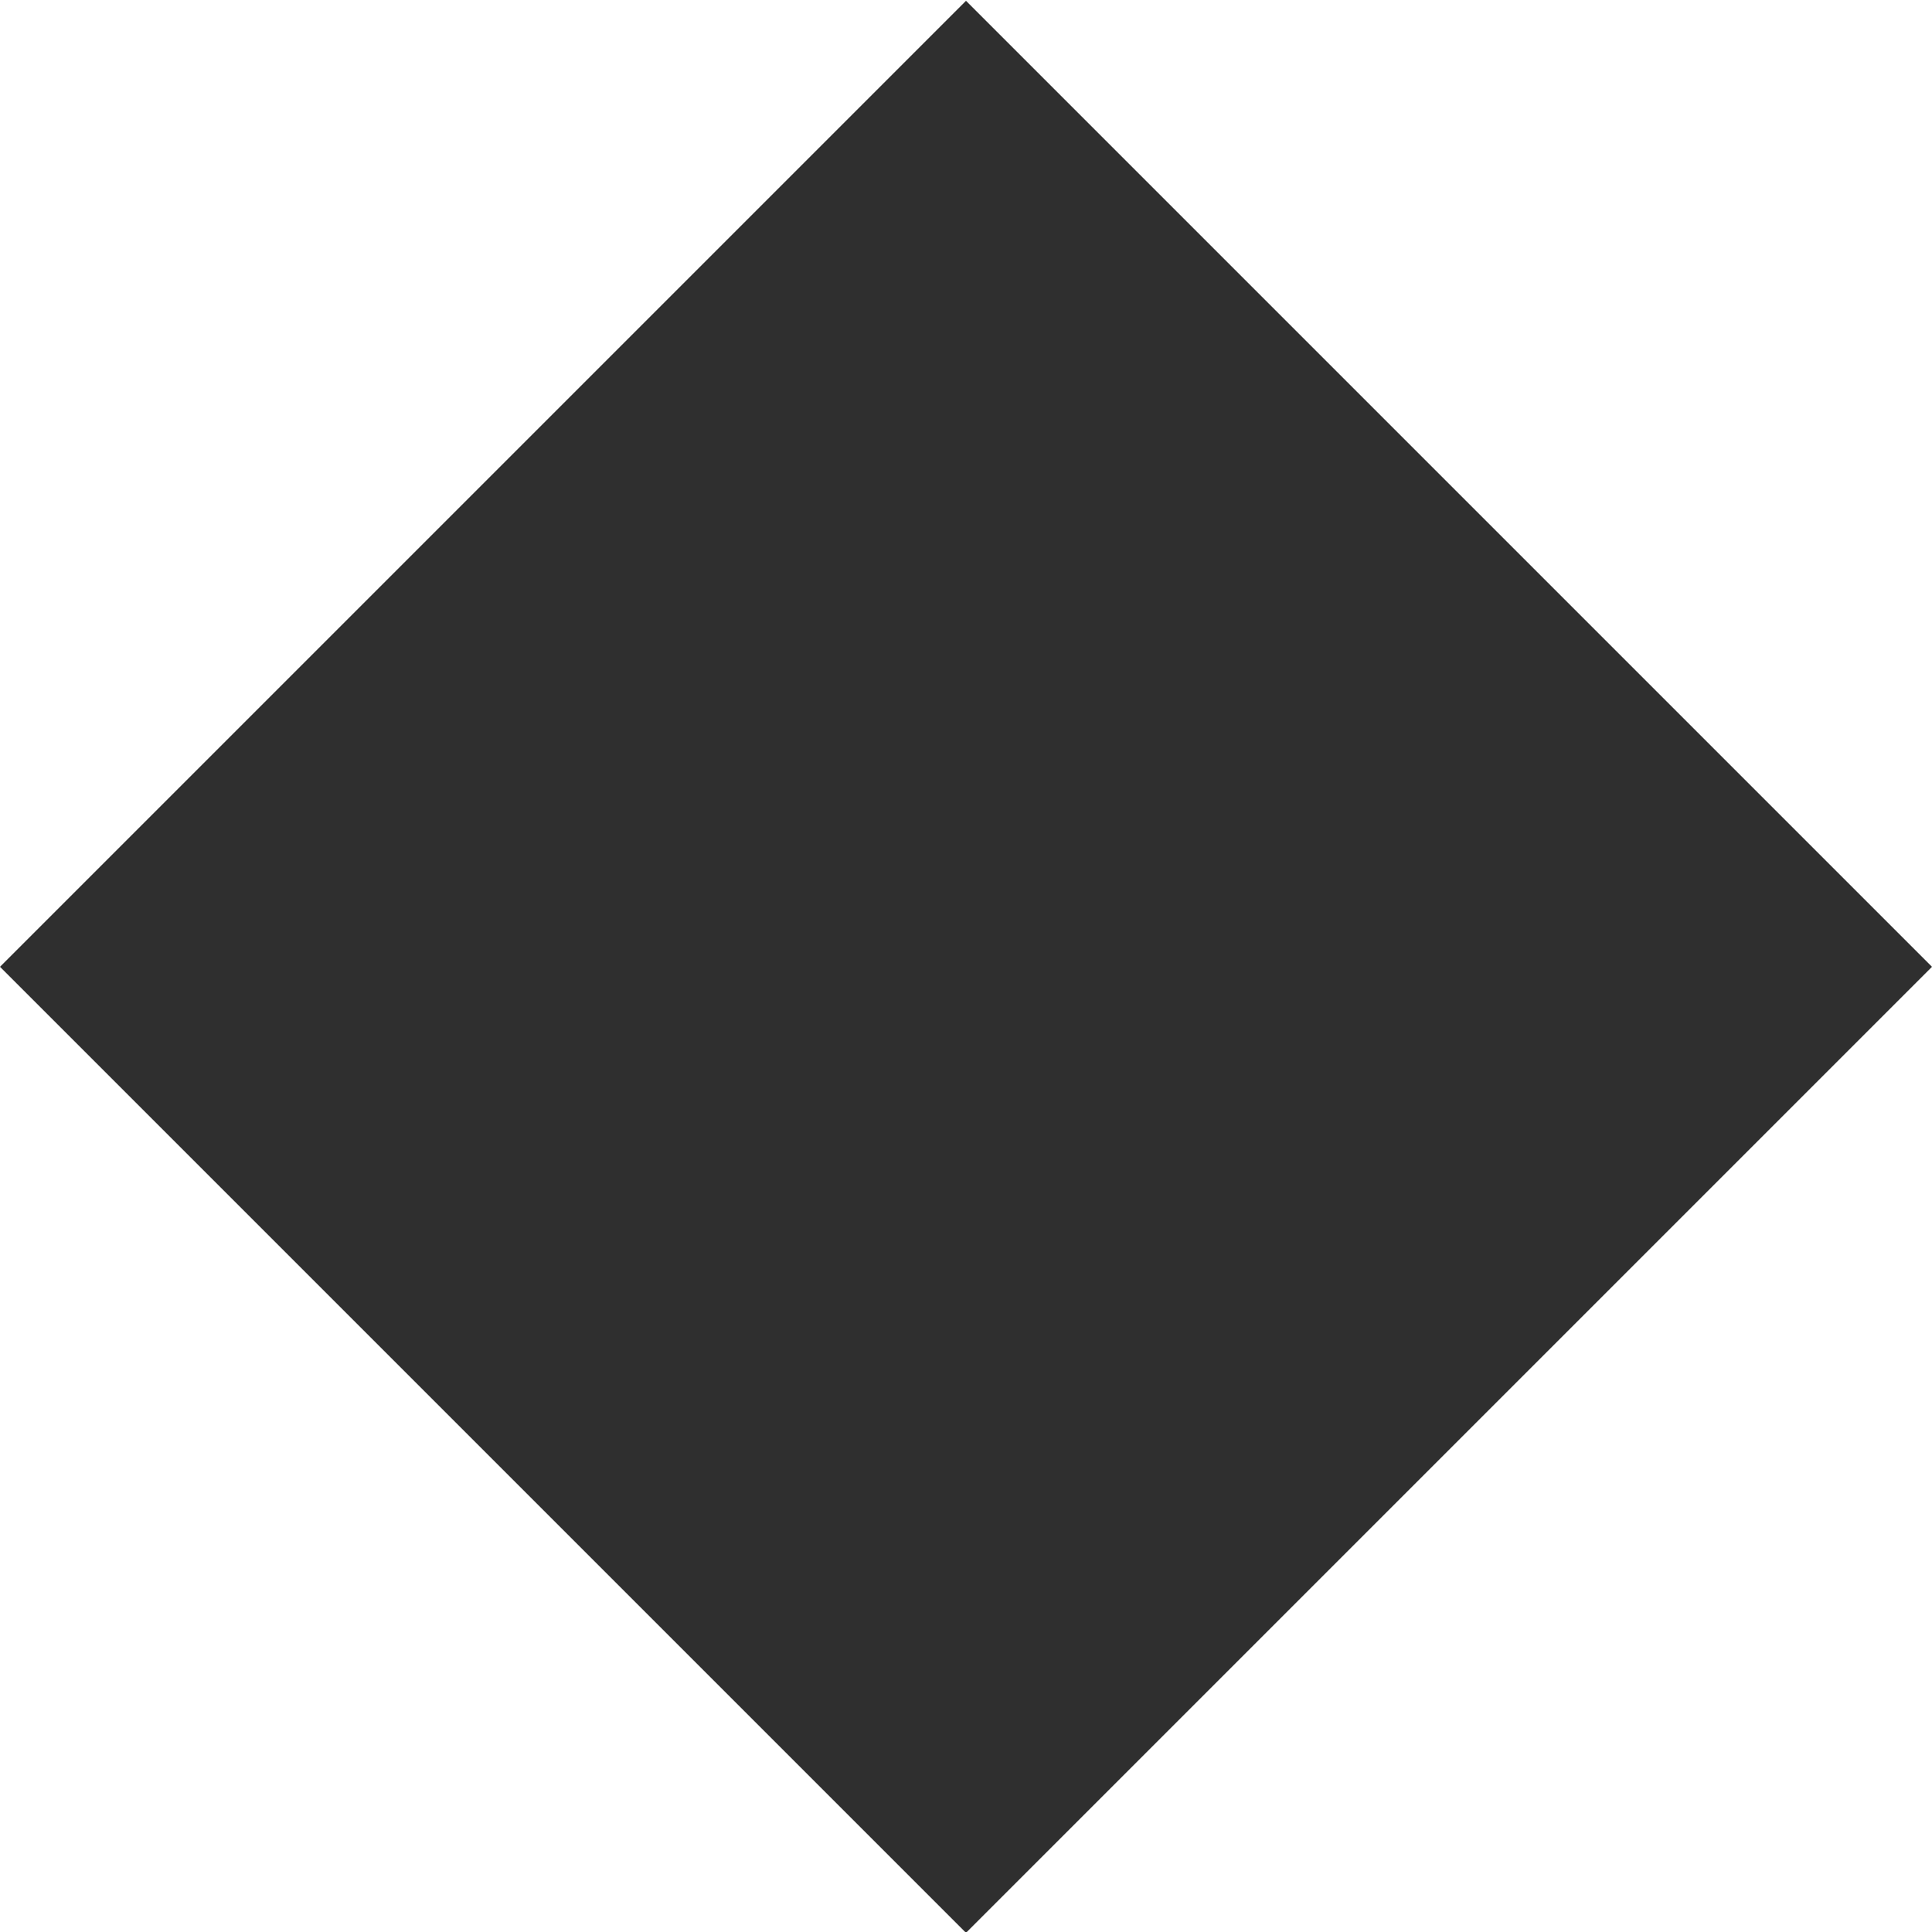
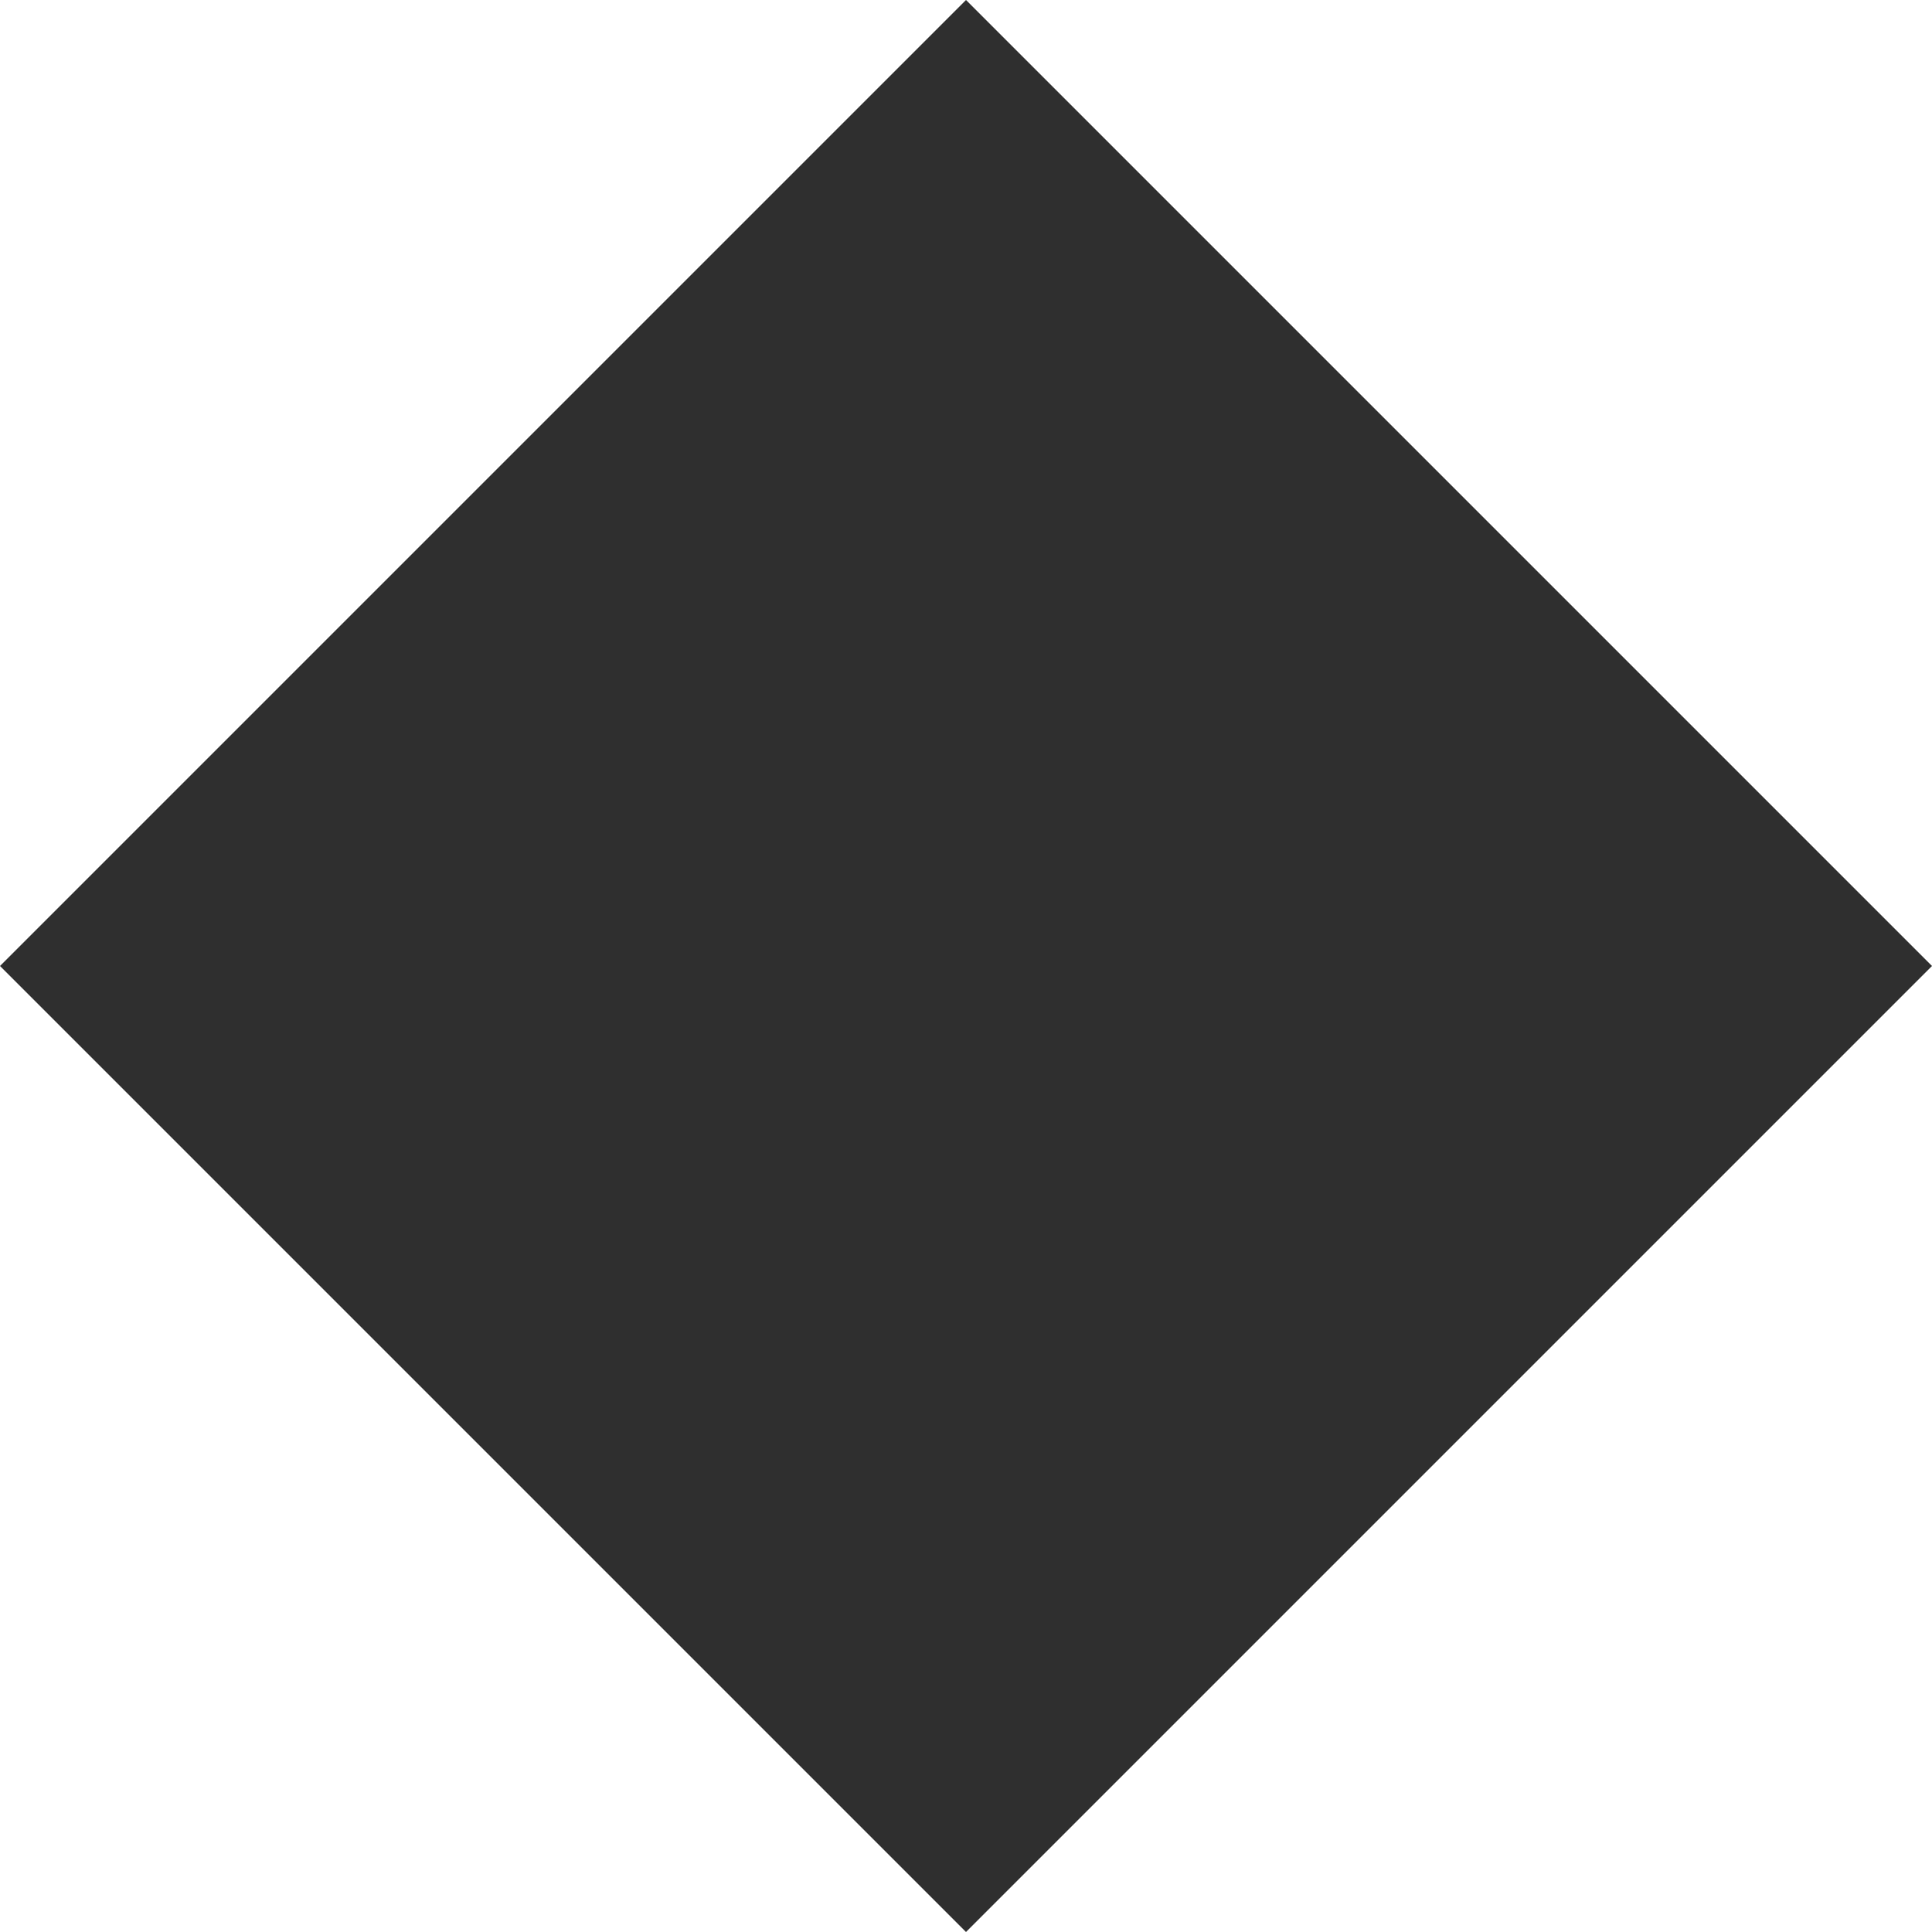
- <svg xmlns="http://www.w3.org/2000/svg" version="1.2" viewBox="0 0 720 720" width="720" height="720">
+ <svg xmlns="http://www.w3.org/2000/svg" version="1.2" viewBox="0 0 8 8" width="8" height="8">
  <style>
		.s0 { fill: #2f2f2f } 
	</style>
-   <path id="Background" class="s0" d="m360 0.3l360 360-360 360-360-360z" />
+   <path id="Background" class="s0" d="m4 0l4 4-4 4-4-4z" />
</svg>
